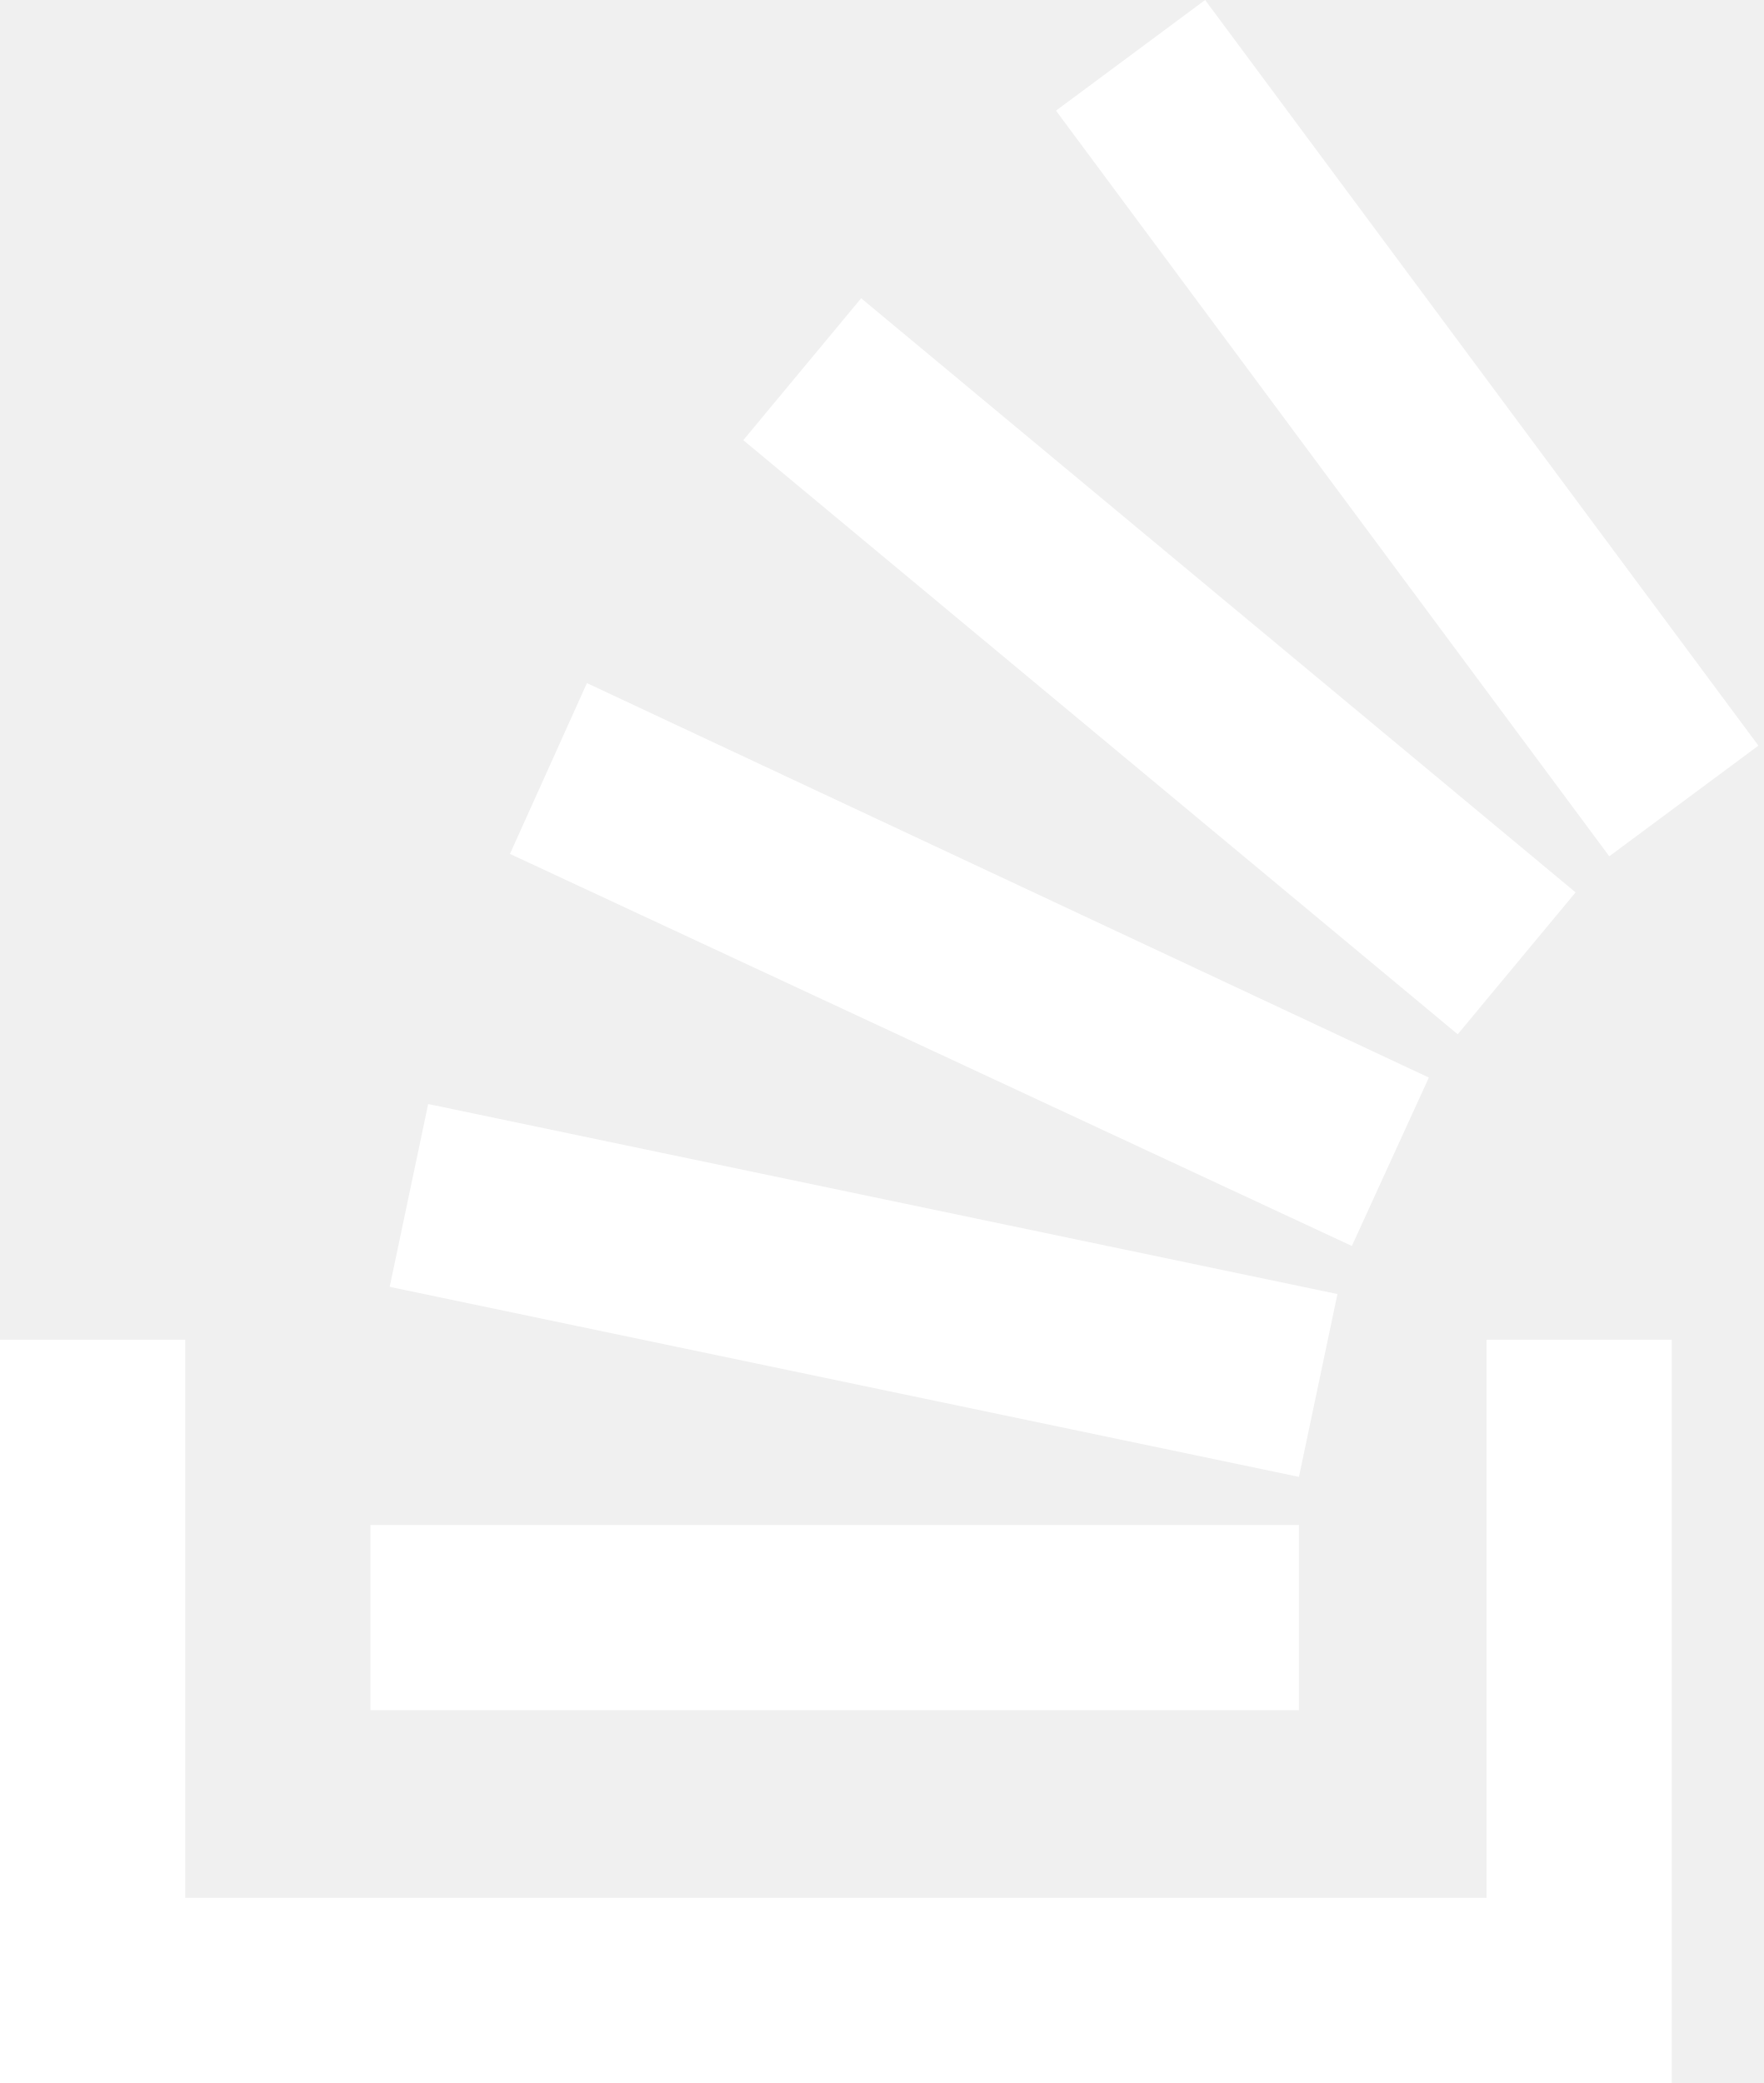
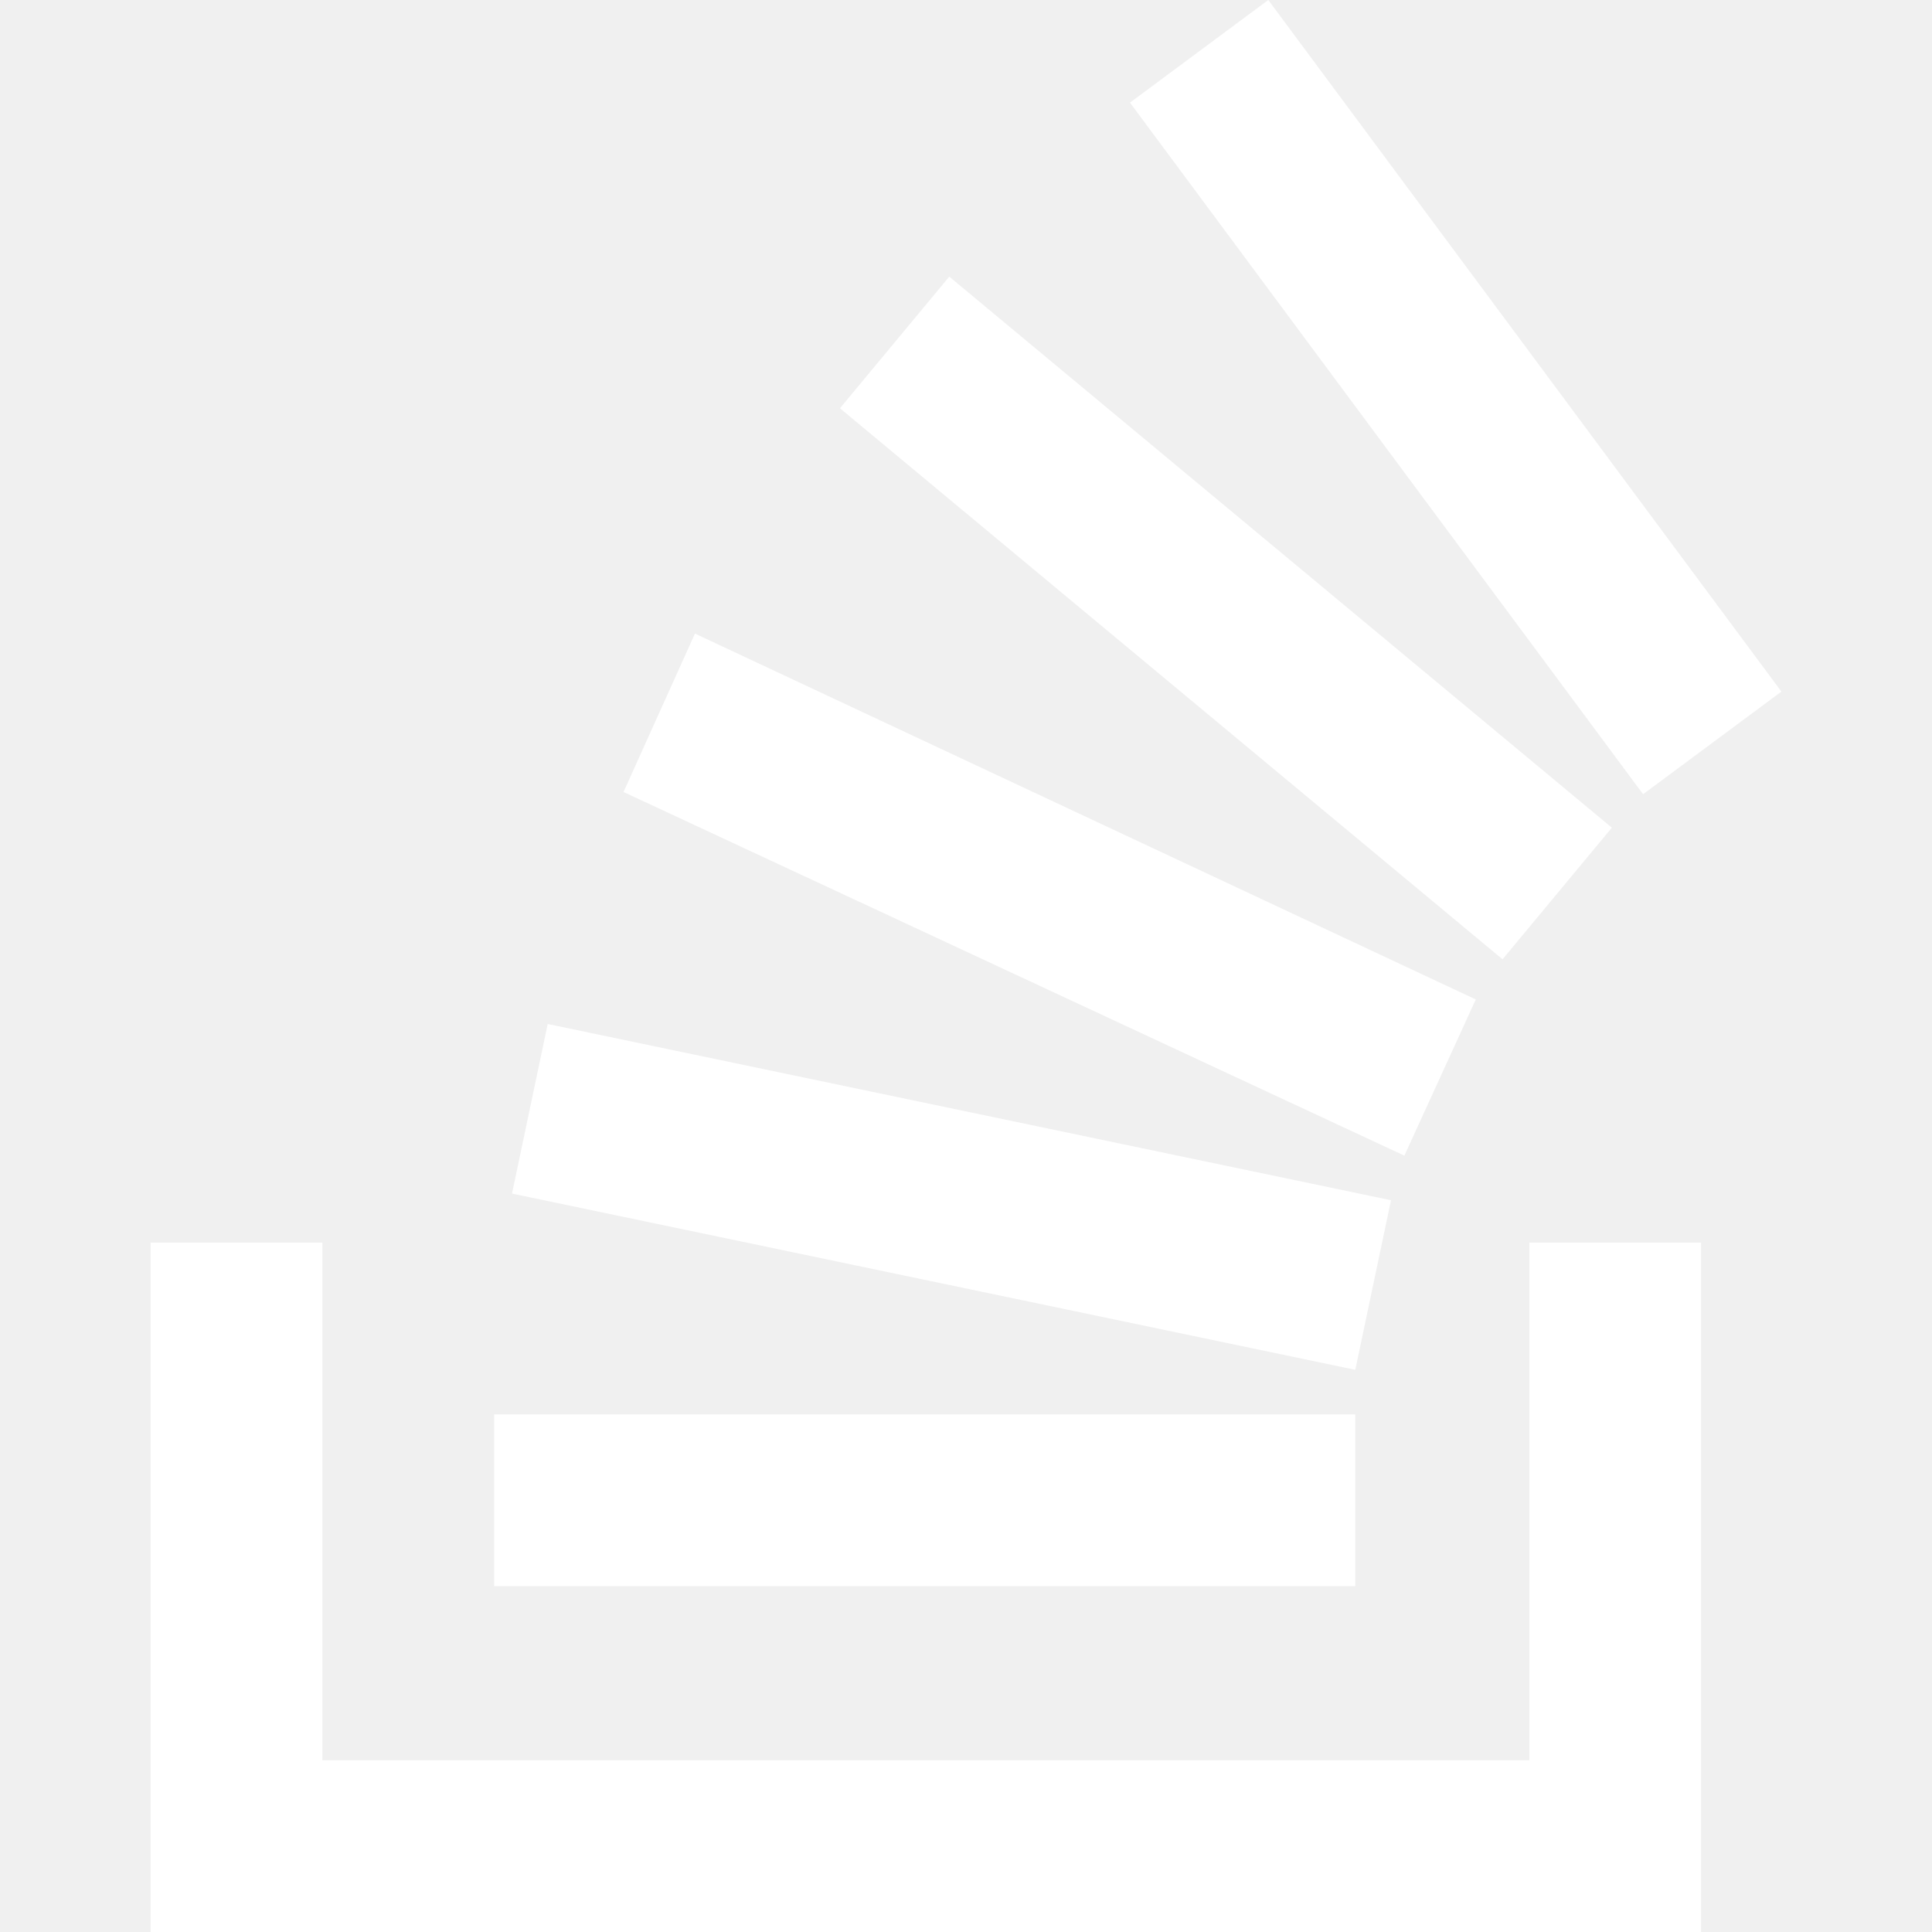
- <svg xmlns="http://www.w3.org/2000/svg" width="100%" height="100%" viewBox="0 0 127 150" version="1.1" xml:space="preserve" style="fill-rule:evenodd;clip-rule:evenodd;stroke-linejoin:round;stroke-miterlimit:1.414;">
+ <svg xmlns="http://www.w3.org/2000/svg" width="100%" height="100%" viewBox="0 0 150 150" version="1.1" xml:space="preserve" style="fill-rule:evenodd;clip-rule:evenodd;stroke-linejoin:round;stroke-miterlimit:1.414;">
  <g id="stackoverflow">
-     <path d="M107.044,136.663l0,-40.185l13.337,0l0,53.522l-120.381,0l0,-53.522l13.337,0l0,40.185l93.707,0Z" style="fill:#fff;fill-rule:nonzero;" />
-     <path d="M28.06,92.667l65.473,13.684l2.772,-13.164l-65.474,-13.684l-2.771,13.164Zm8.661,-31.177l60.623,28.233l5.543,-12.125l-60.624,-28.406l-5.542,12.298Zm16.801,-29.793l51.443,42.783l8.488,-10.219l-51.444,-42.783l-8.487,10.219Zm33.256,-31.697l-10.739,7.968l39.839,53.695l10.739,-7.968l-39.839,-53.695Zm-60.104,123.152l66.859,0l0,-13.337l-66.859,0l0,13.337Z" style="fill:#fff;fill-rule:nonzero;" />
+     <path d="M118.736,136.663l0,-40.185l13.337,0l0,53.522l-120.381,0l0,-53.522l13.337,0l0,40.185l93.707,0Z" style="fill:#fff;fill-rule:nonzero;" />
+     <path d="M39.752,92.667l65.473,13.684l2.772,-13.164l-65.474,-13.684l-2.771,13.164Zm8.66,-31.177l60.624,28.233l5.543,-12.125l-60.624,-28.406l-5.543,12.298Zm16.802,-29.793l51.443,42.783l8.487,-10.219l-51.443,-42.783l-8.487,10.219Zm33.256,-31.697l-10.739,7.968l39.838,53.695l10.739,-7.968l-39.838,-53.695Zm-60.104,123.152l66.859,0l0,-13.337l-66.859,0l0,13.337Z" style="fill:#fff;fill-rule:nonzero;" />
  </g>
+   <rect x="0" y="0" width="150" height="150" style="fill:none;" />
</svg>
